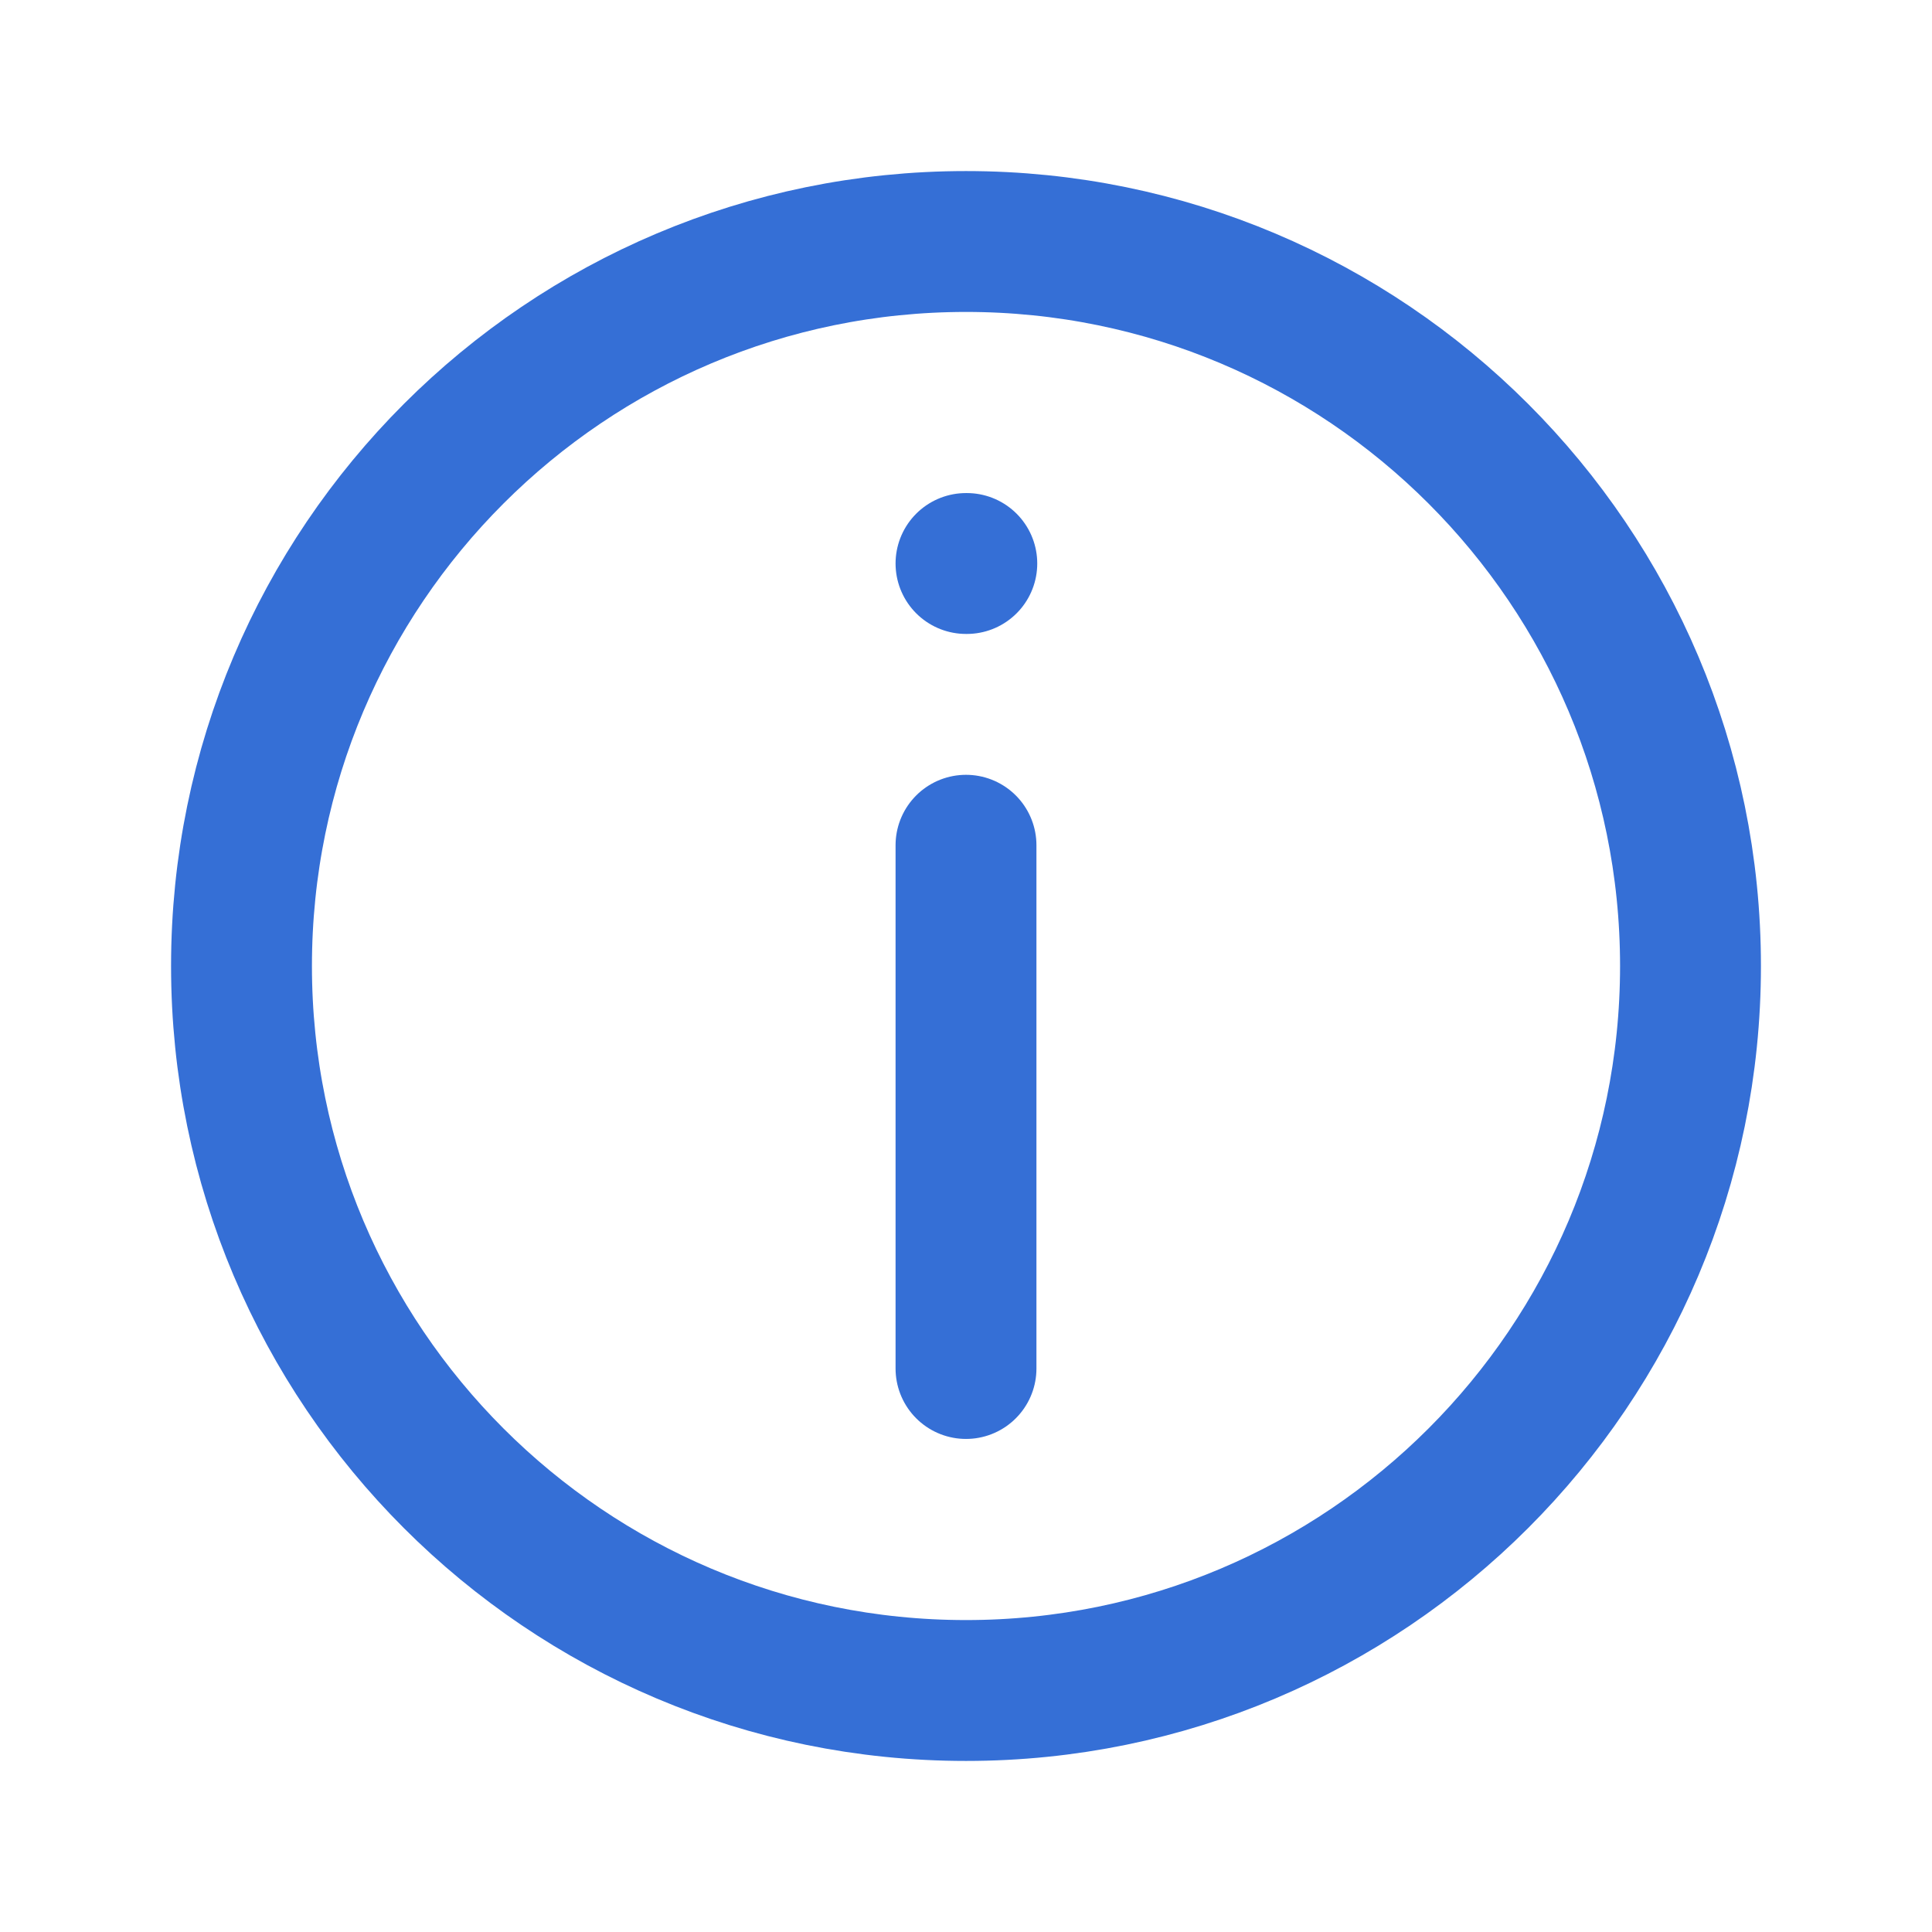
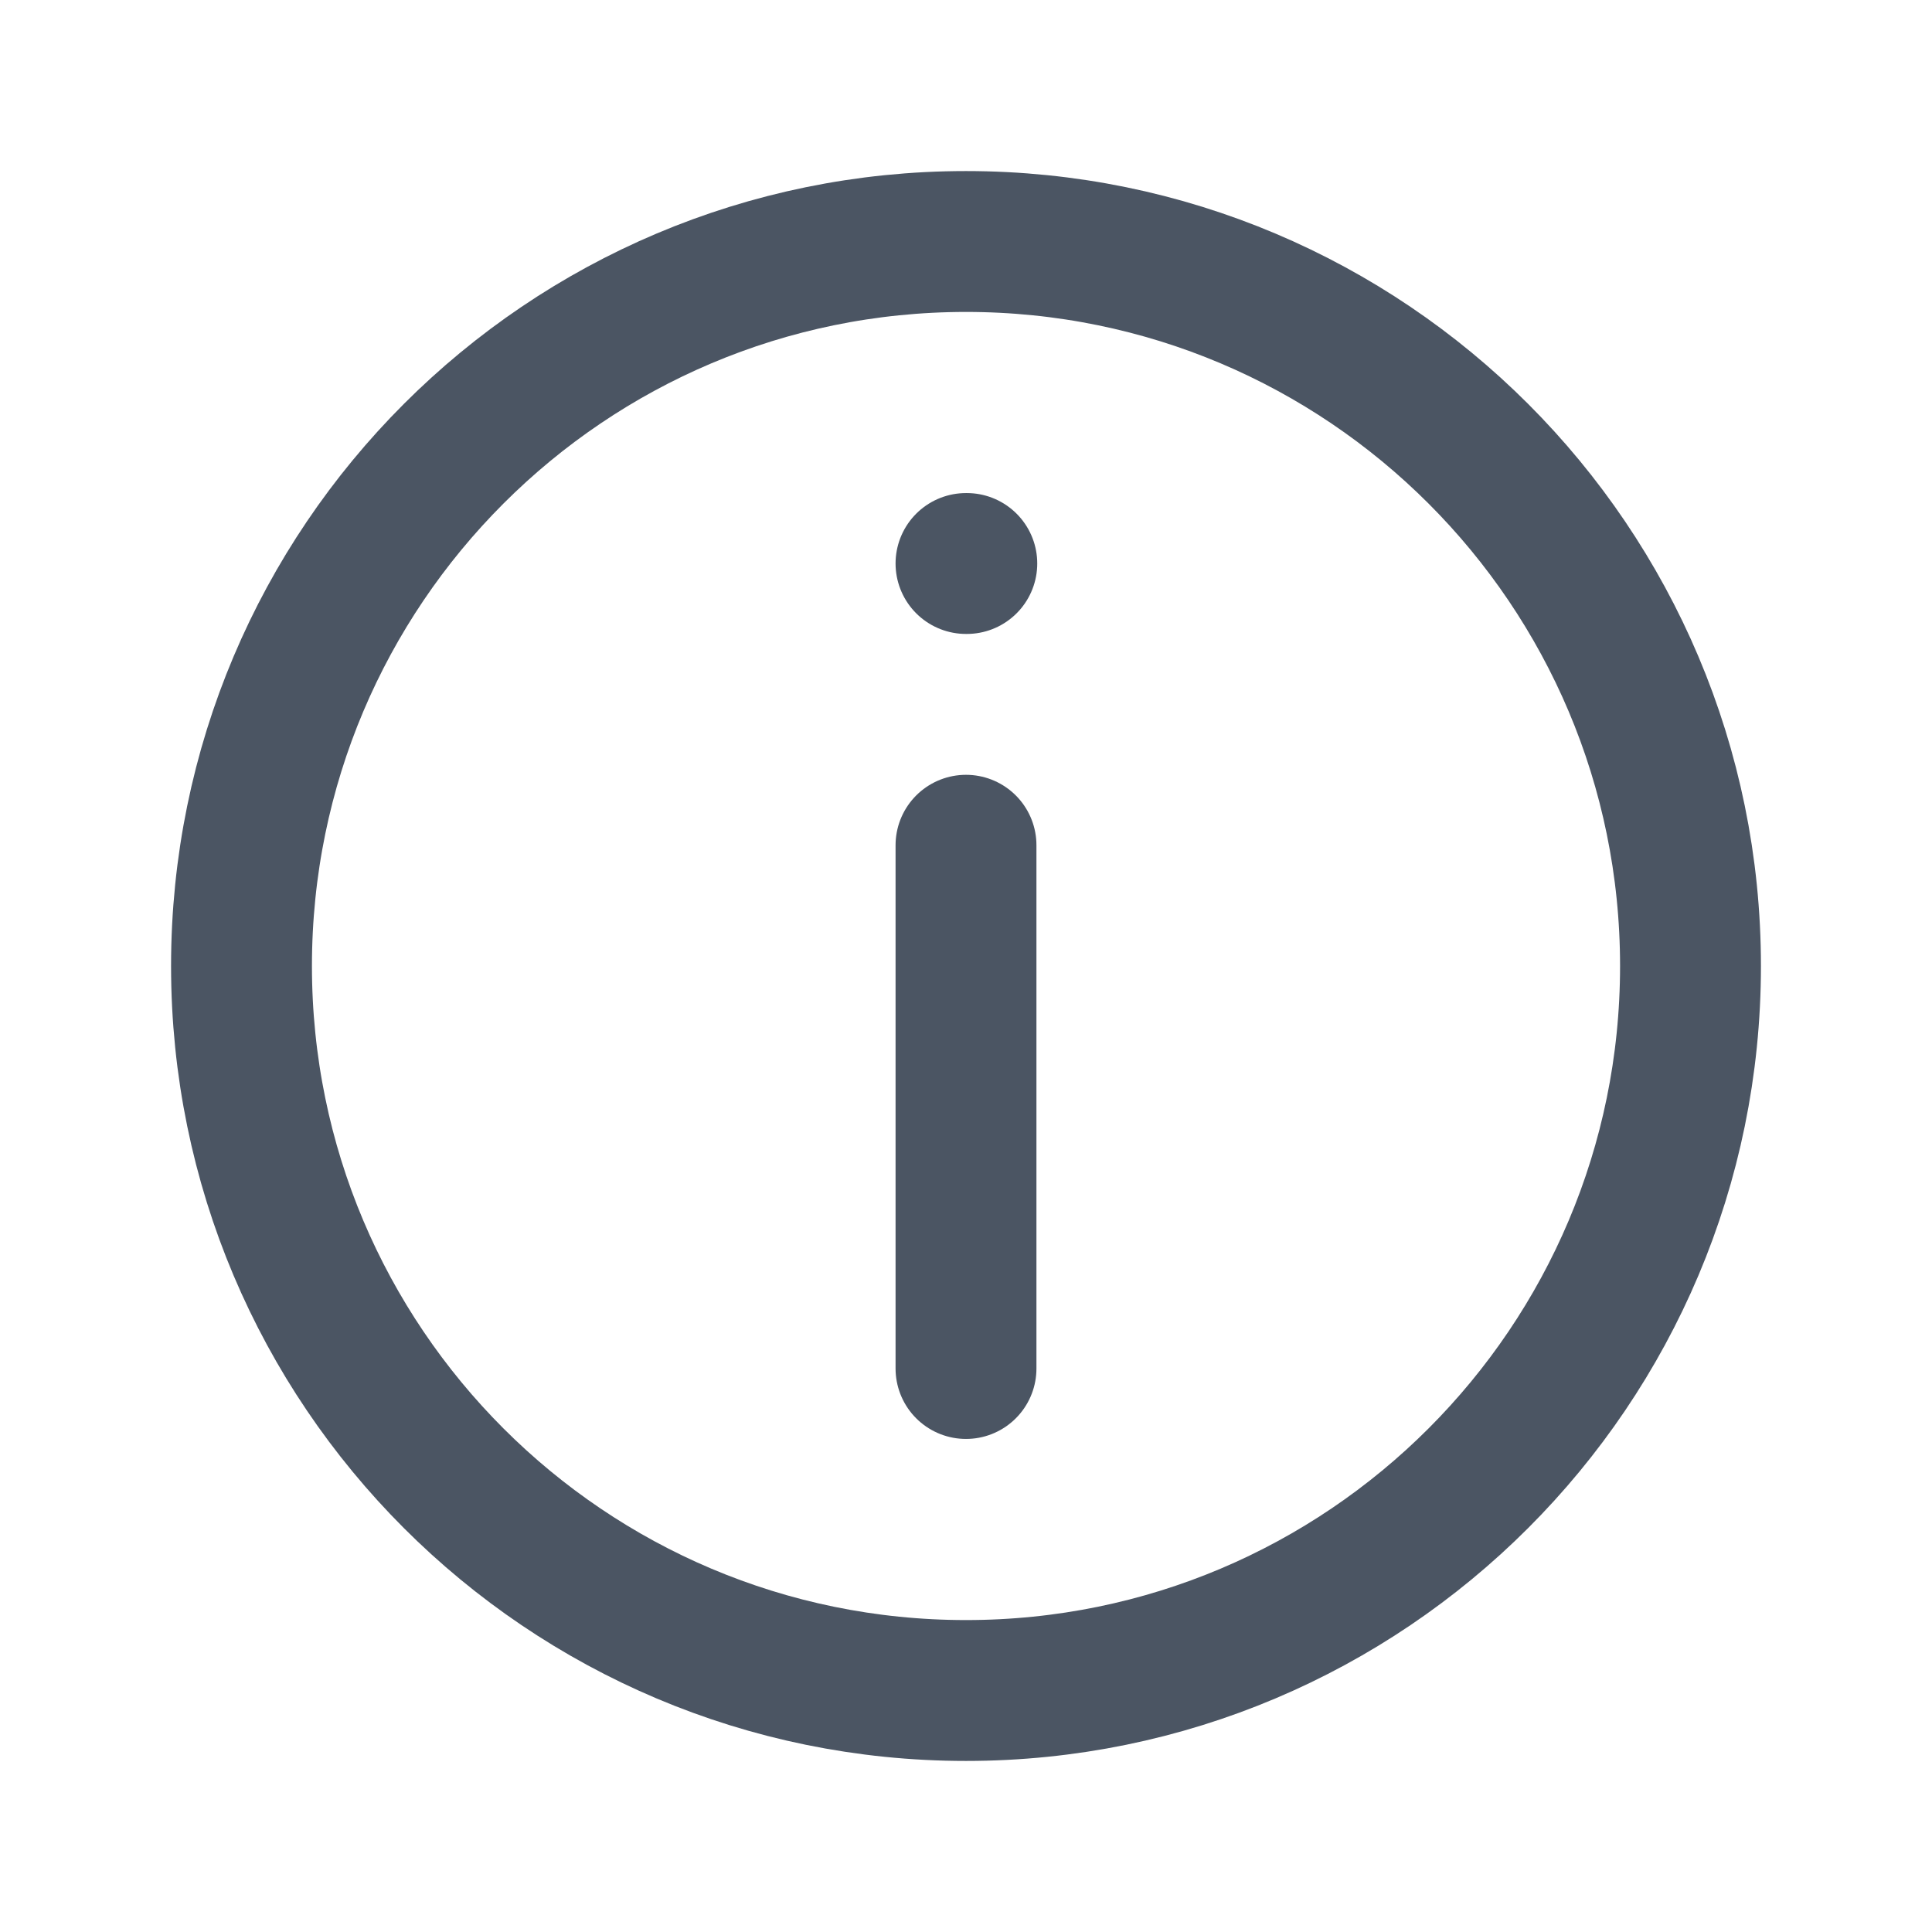
- <svg xmlns="http://www.w3.org/2000/svg" viewBox="0 0 24 24" fill="none" stroke="#356FD6" stroke-width="1.75" stroke-linecap="round">
+ <svg xmlns="http://www.w3.org/2000/svg" viewBox="0 0 24 24" fill="none" stroke="#4B5563" stroke-width="1.75" stroke-linecap="round">
  <circle cx="12" cy="12" r="9" />
  <path d="M12 10.5V17M12 7h.01" />
</svg>
